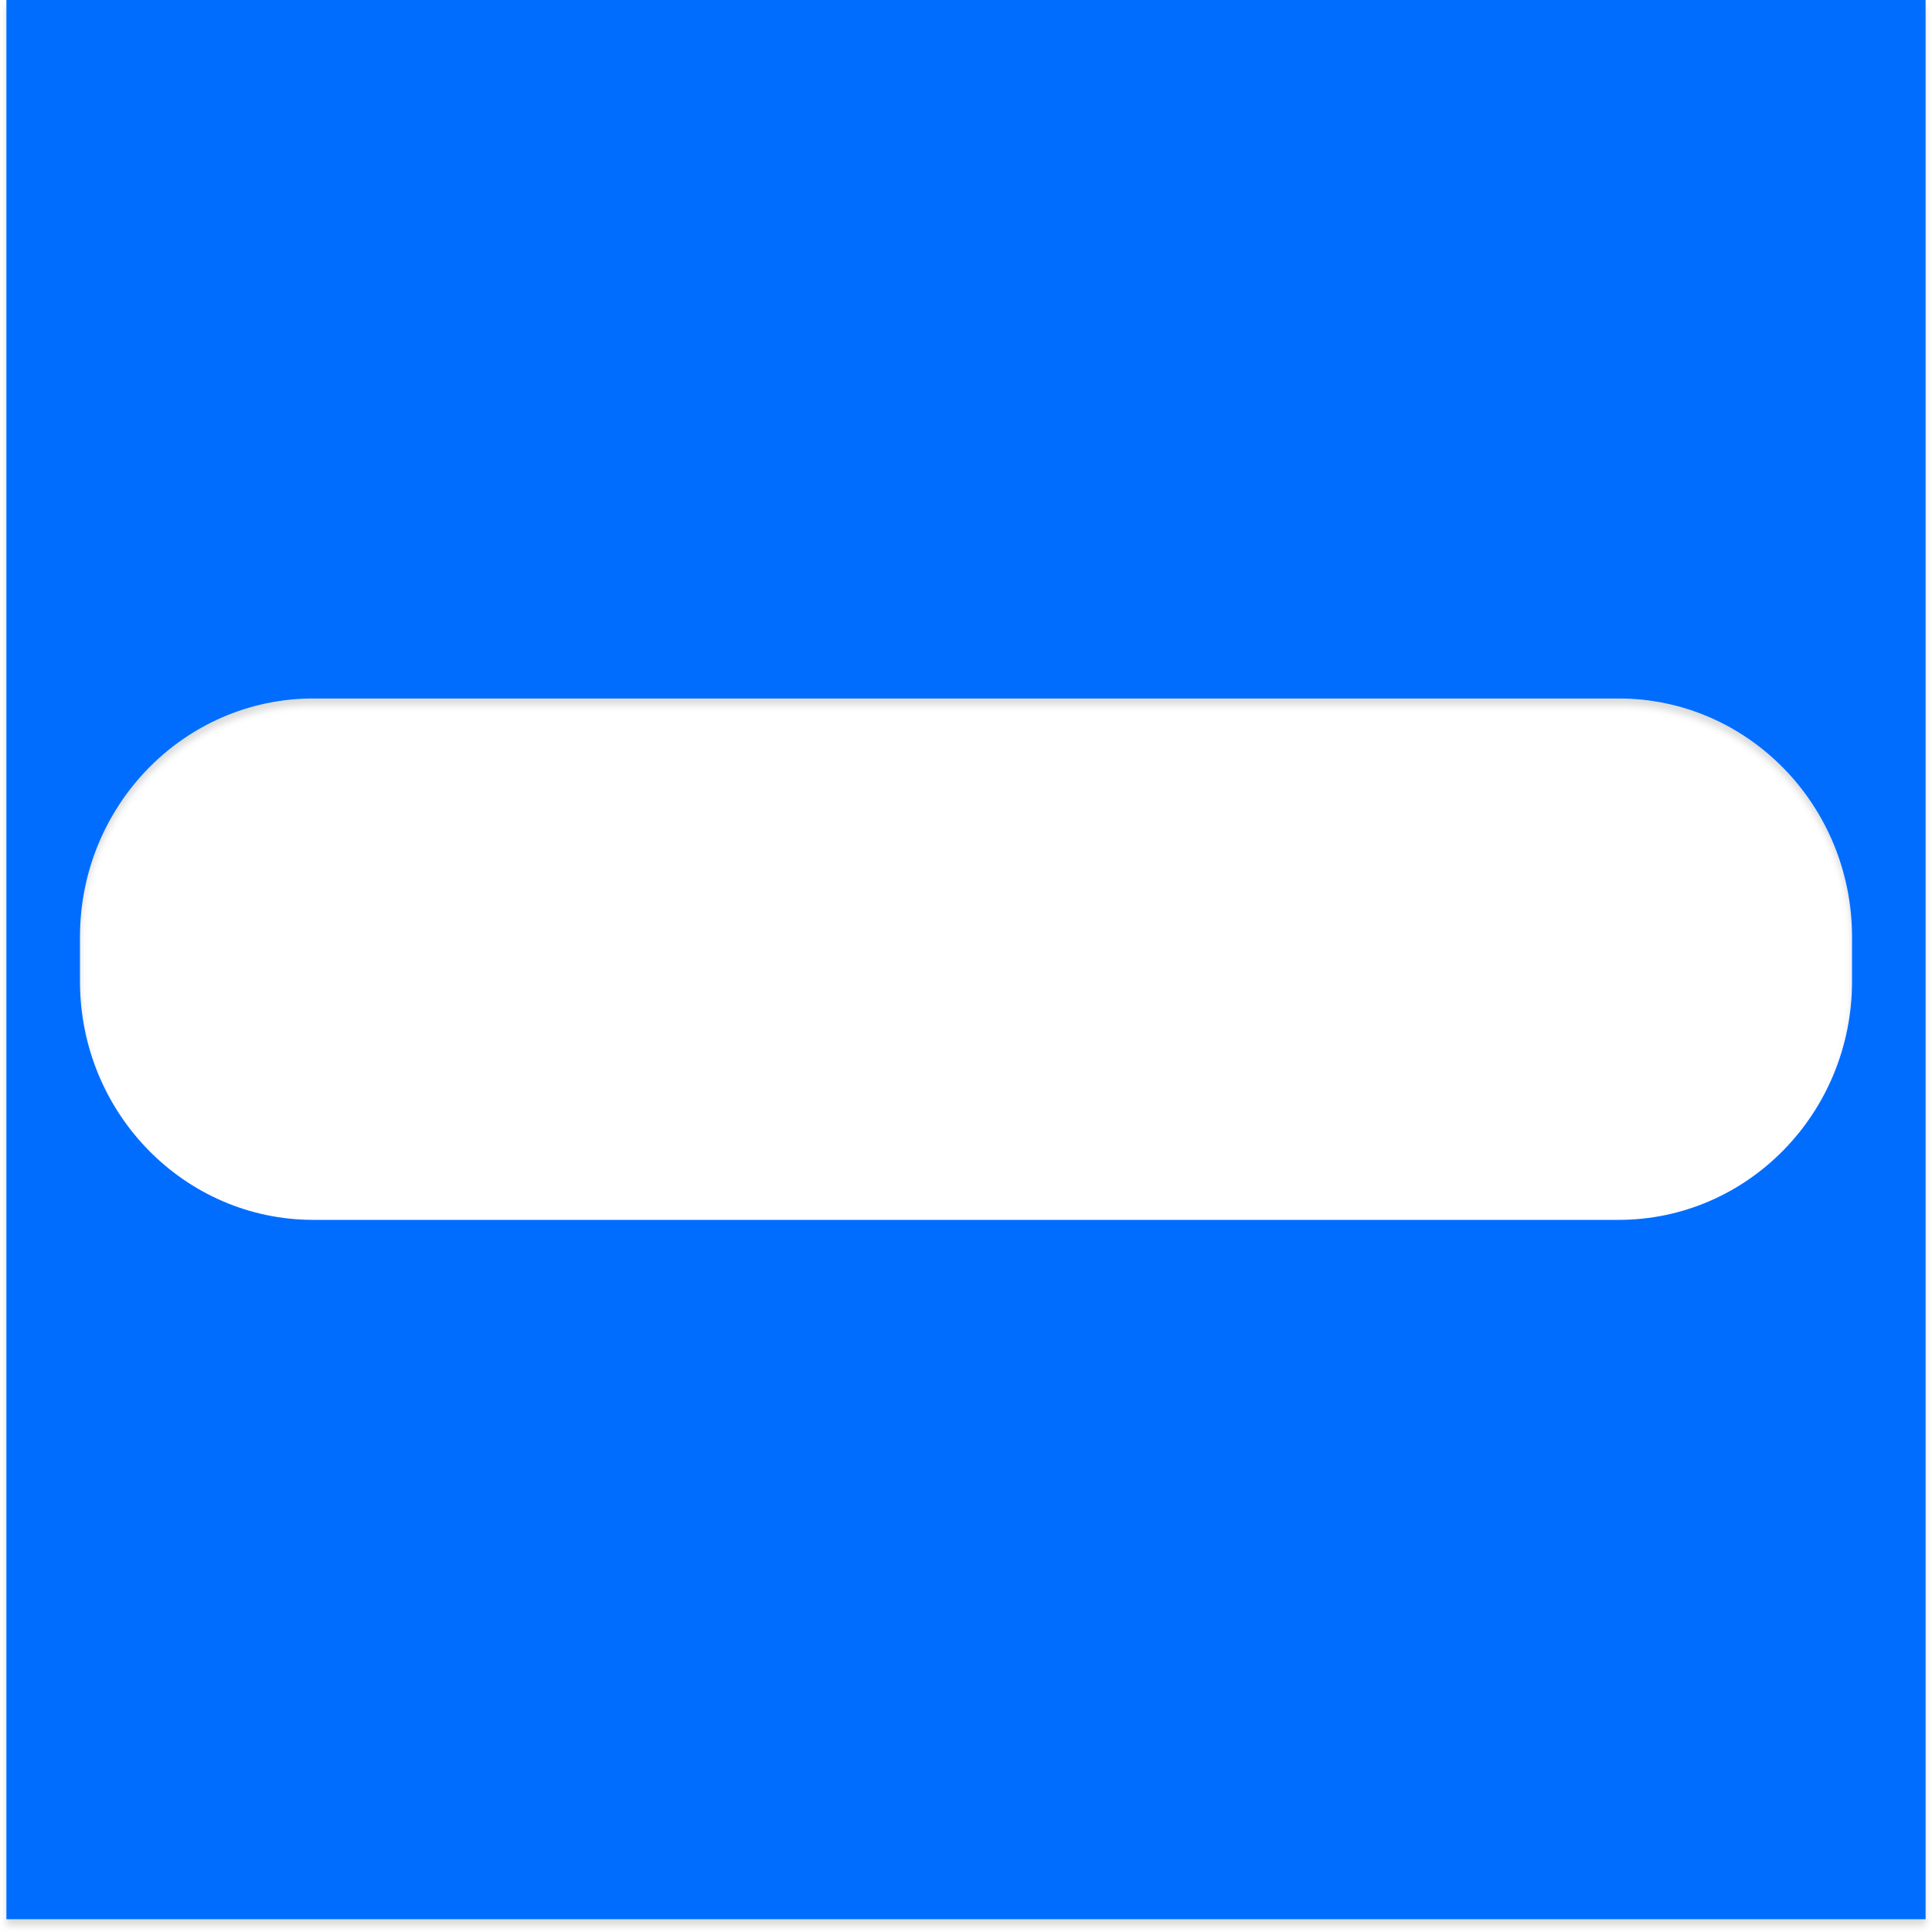
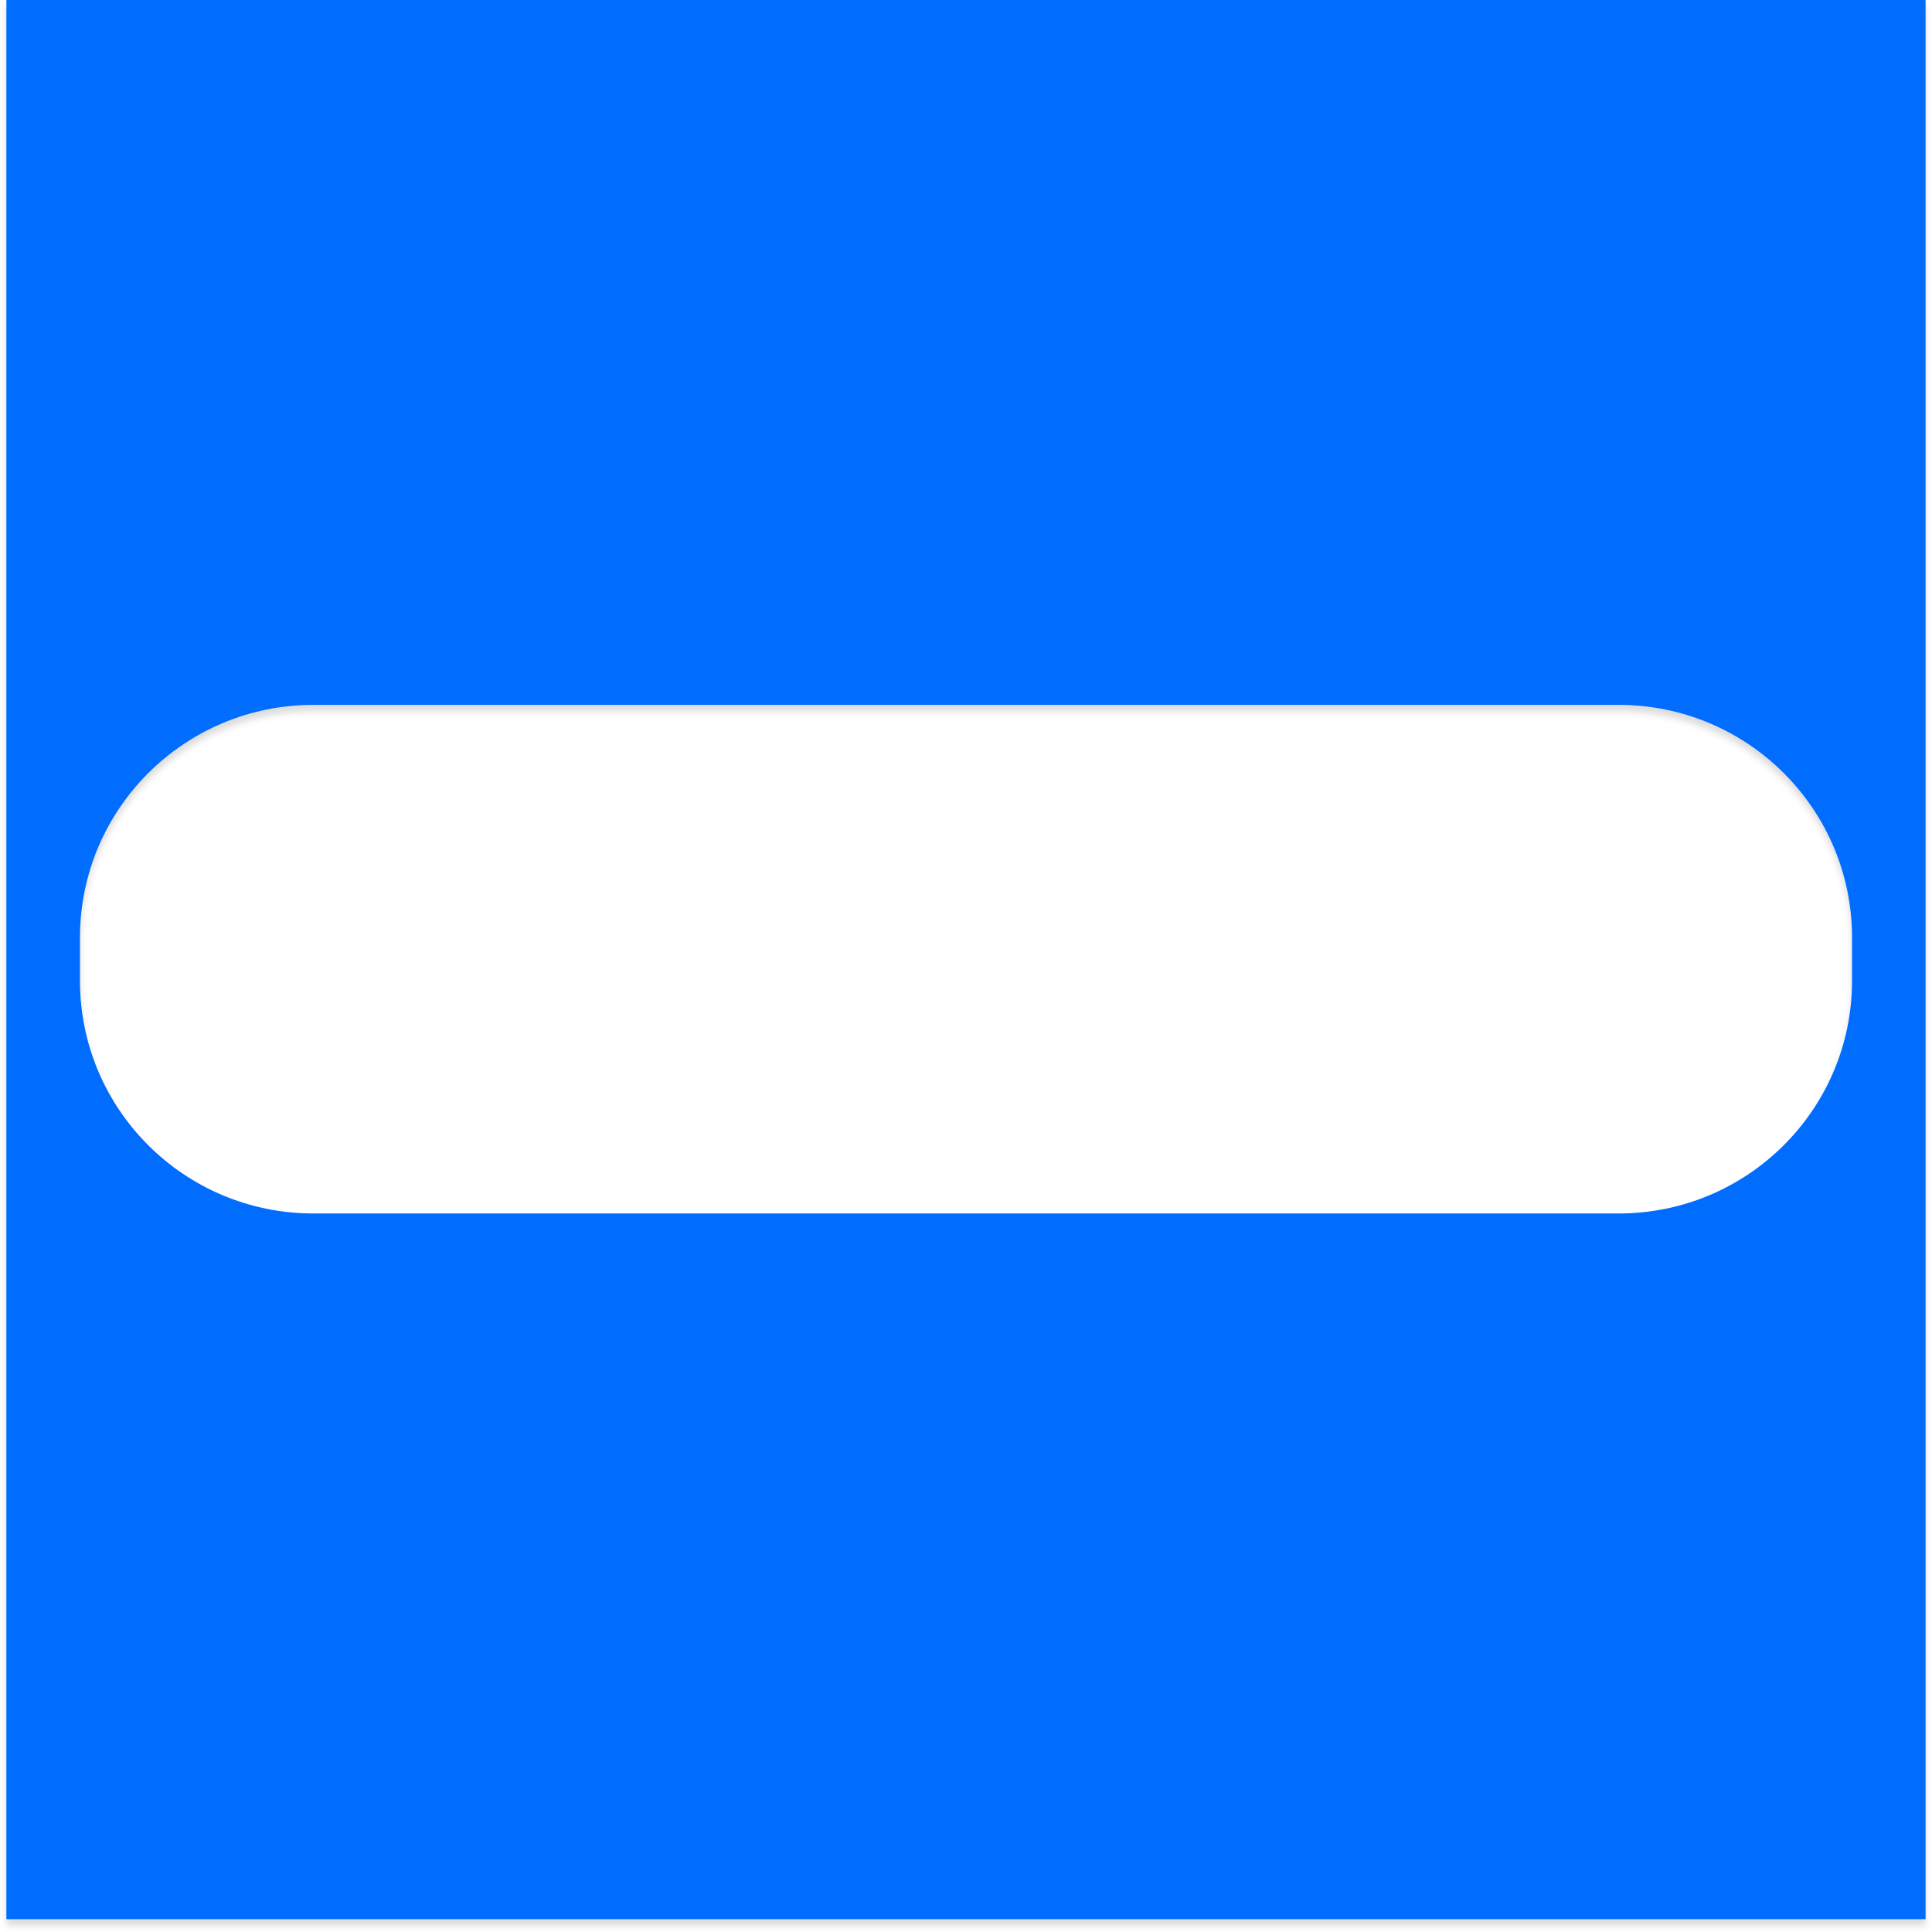
<svg xmlns="http://www.w3.org/2000/svg" class="panel4" viewBox="0 0 604 604" version="1.1">
  <defs>
    <filter x="-50%" y="-50%" width="200%" height="200%" filterUnits="objectBoundingBox" id="filter-1">
      <feOffset dx="0" dy="2" in="SourceAlpha" result="shadowOffsetOuter1" />
      <feGaussianBlur stdDeviation="1" in="shadowOffsetOuter1" result="shadowBlurOuter1" />
      <feColorMatrix values="0 0 0 0 0   0 0 0 0 0   0 0 0 0 0  0 0 0 0.14 0" in="shadowBlurOuter1" type="matrix" result="shadowMatrixOuter1" />
      <feMerge>
        <feMergeNode in="shadowMatrixOuter1" />
        <feMergeNode in="SourceGraphic" />
      </feMerge>
    </filter>
  </defs>
  <g id="Page-1" stroke="none" stroke-width="1" fill="none" fill-rule="evenodd">
-     <path d="M2,600 L602,600 L602,0 L2,0 L2,600 Z M579,306.797 C579,347.981 546.331,381.367 506.033,381.367 L97.967,381.367 C57.669,381.367 25,347.981 25,306.797 L25,292.938 C25,251.753 57.669,218.367 97.967,218.367 L506.033,218.367 C546.331,218.367 579,251.753 579,292.938 L579,306.797 L579,306.797 Z" id="4" fill="#006DFF" filter="url(#filter-1)" />
+     <path d="M2,600 L602,600 L602,0 L2,0 L2,600 Z M579,306.627 C579,346.8 546.331,379.367 506.033,379.367 L97.967,379.367 C57.669,379.367 25,346.8 25,306.627 L25,293.108 C25,252.934 57.669,220.367 97.967,220.367 L506.033,220.367 C546.331,220.367 579,252.934 579,293.108 L579,306.627 L579,306.627 Z" id="4" fill="#006DFF" filter="url(#filter-1)" />
  </g>
</svg>
